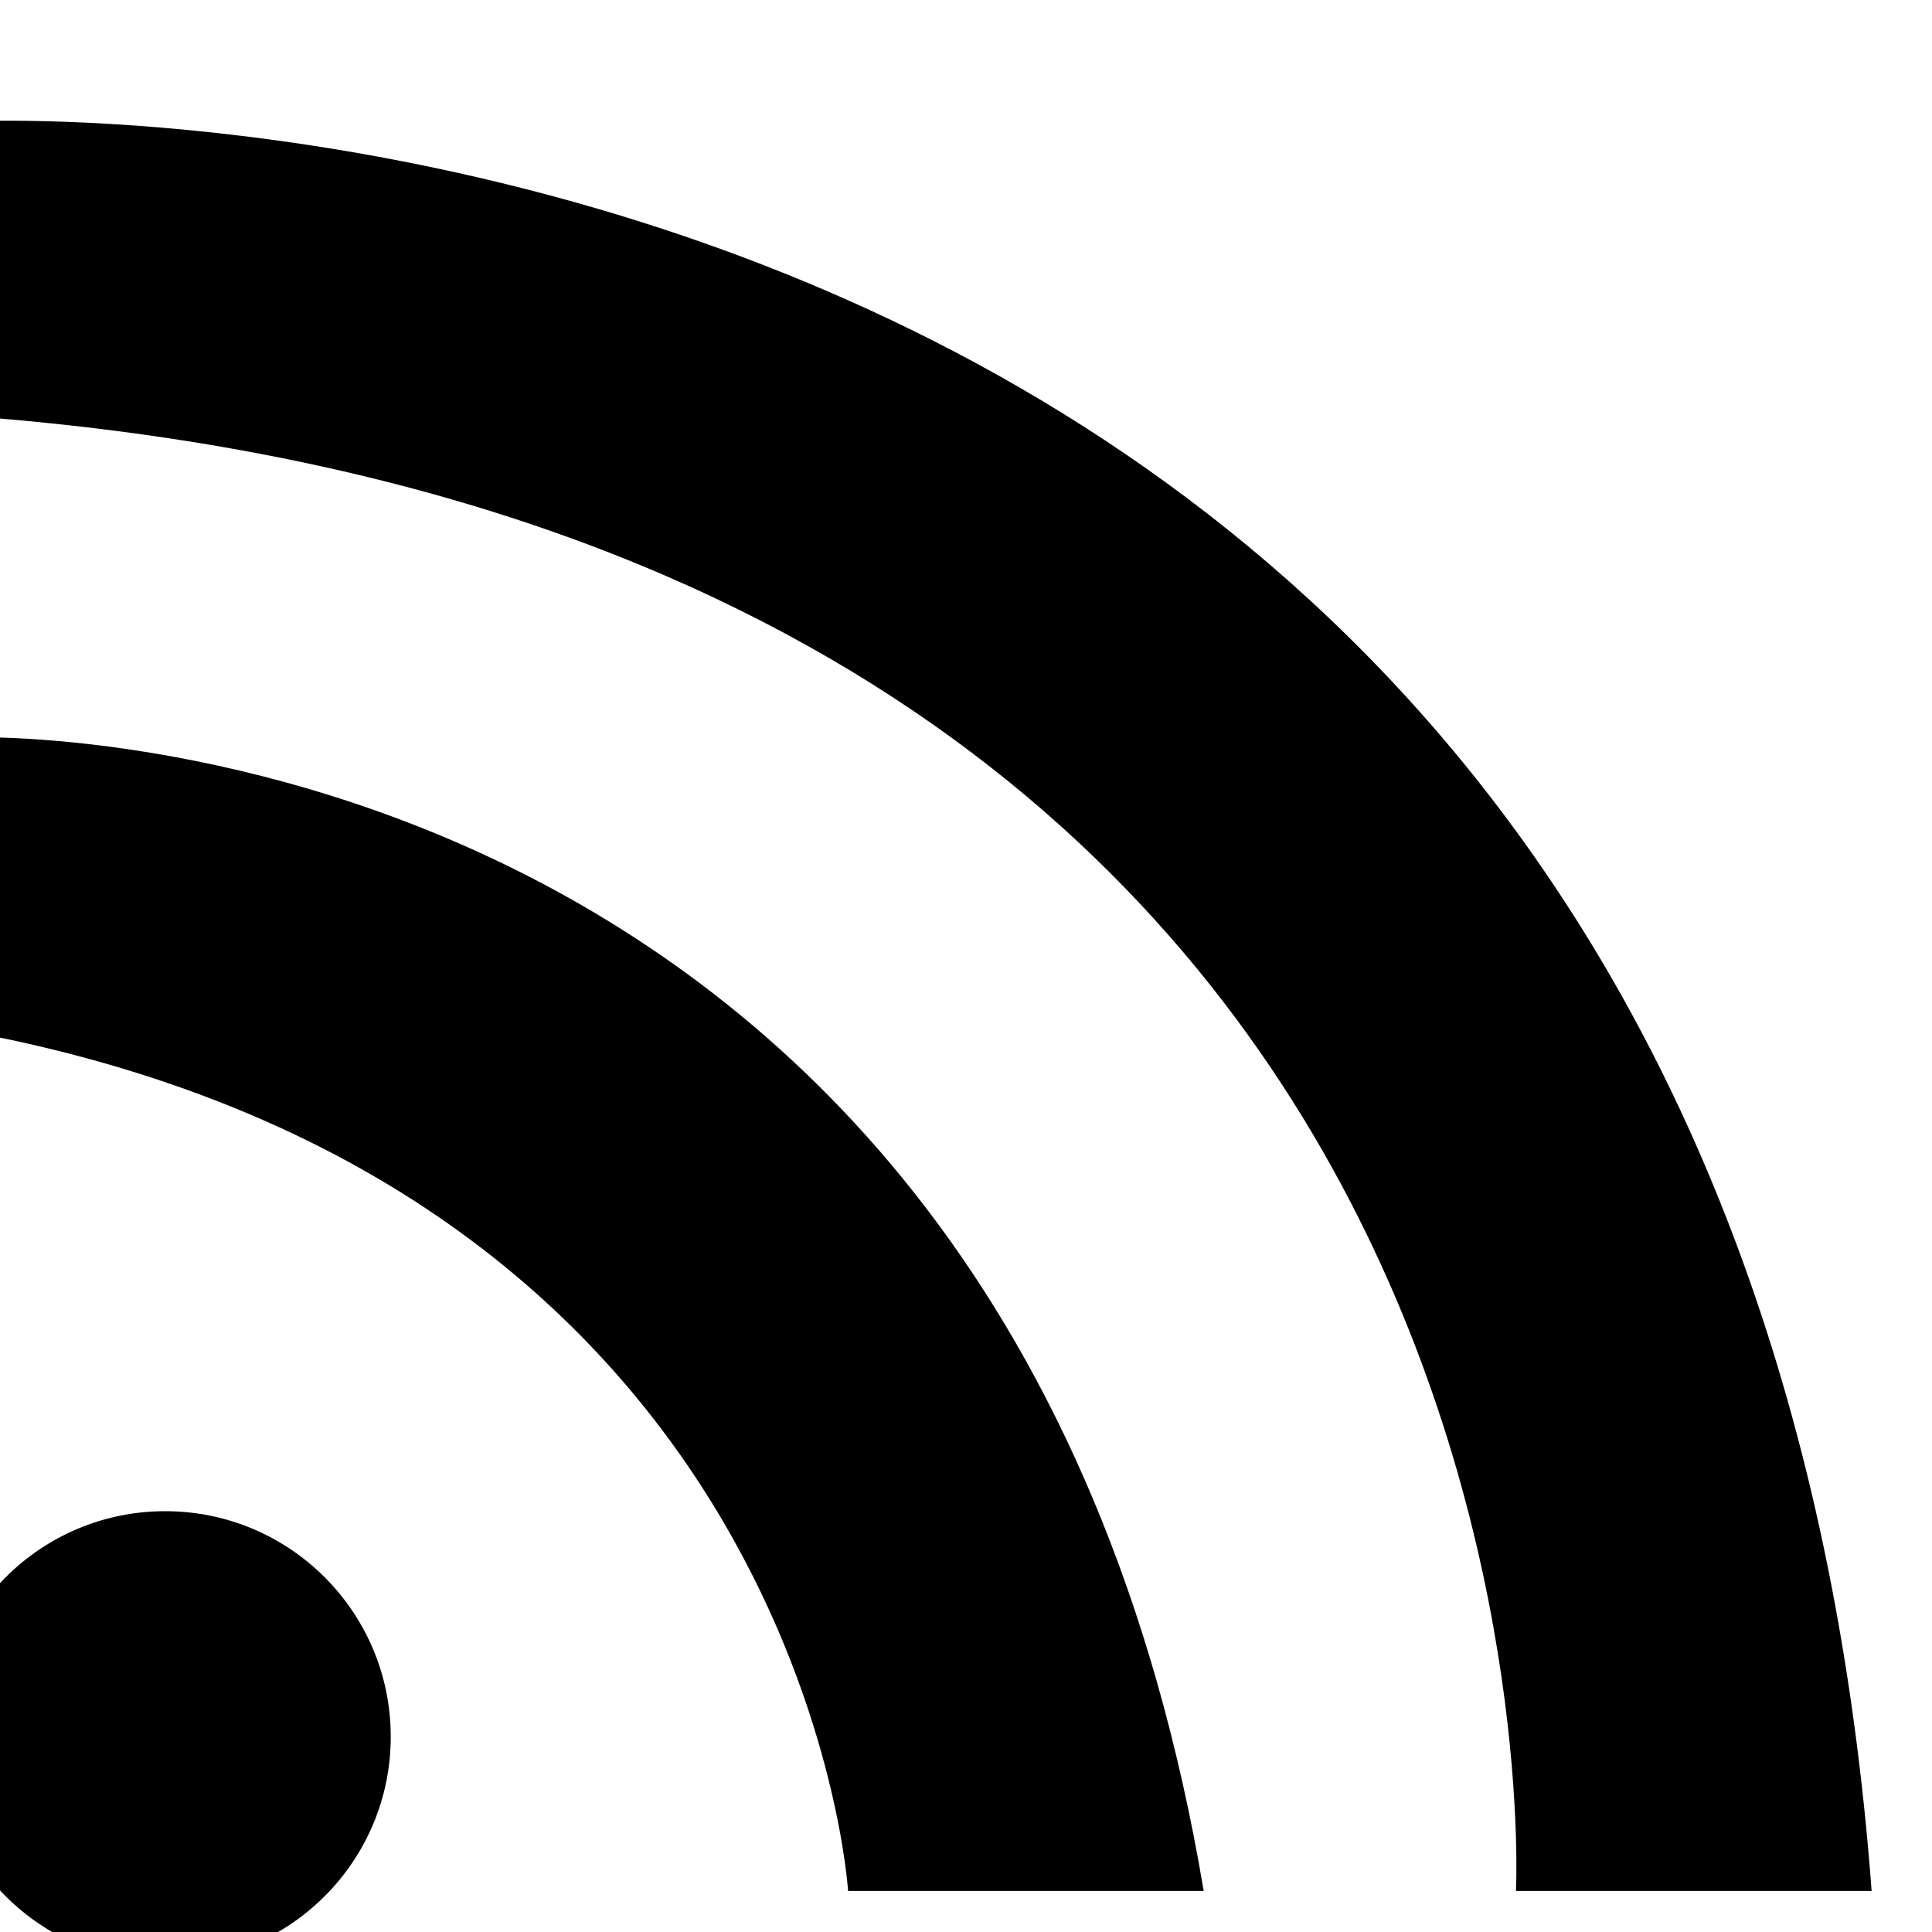
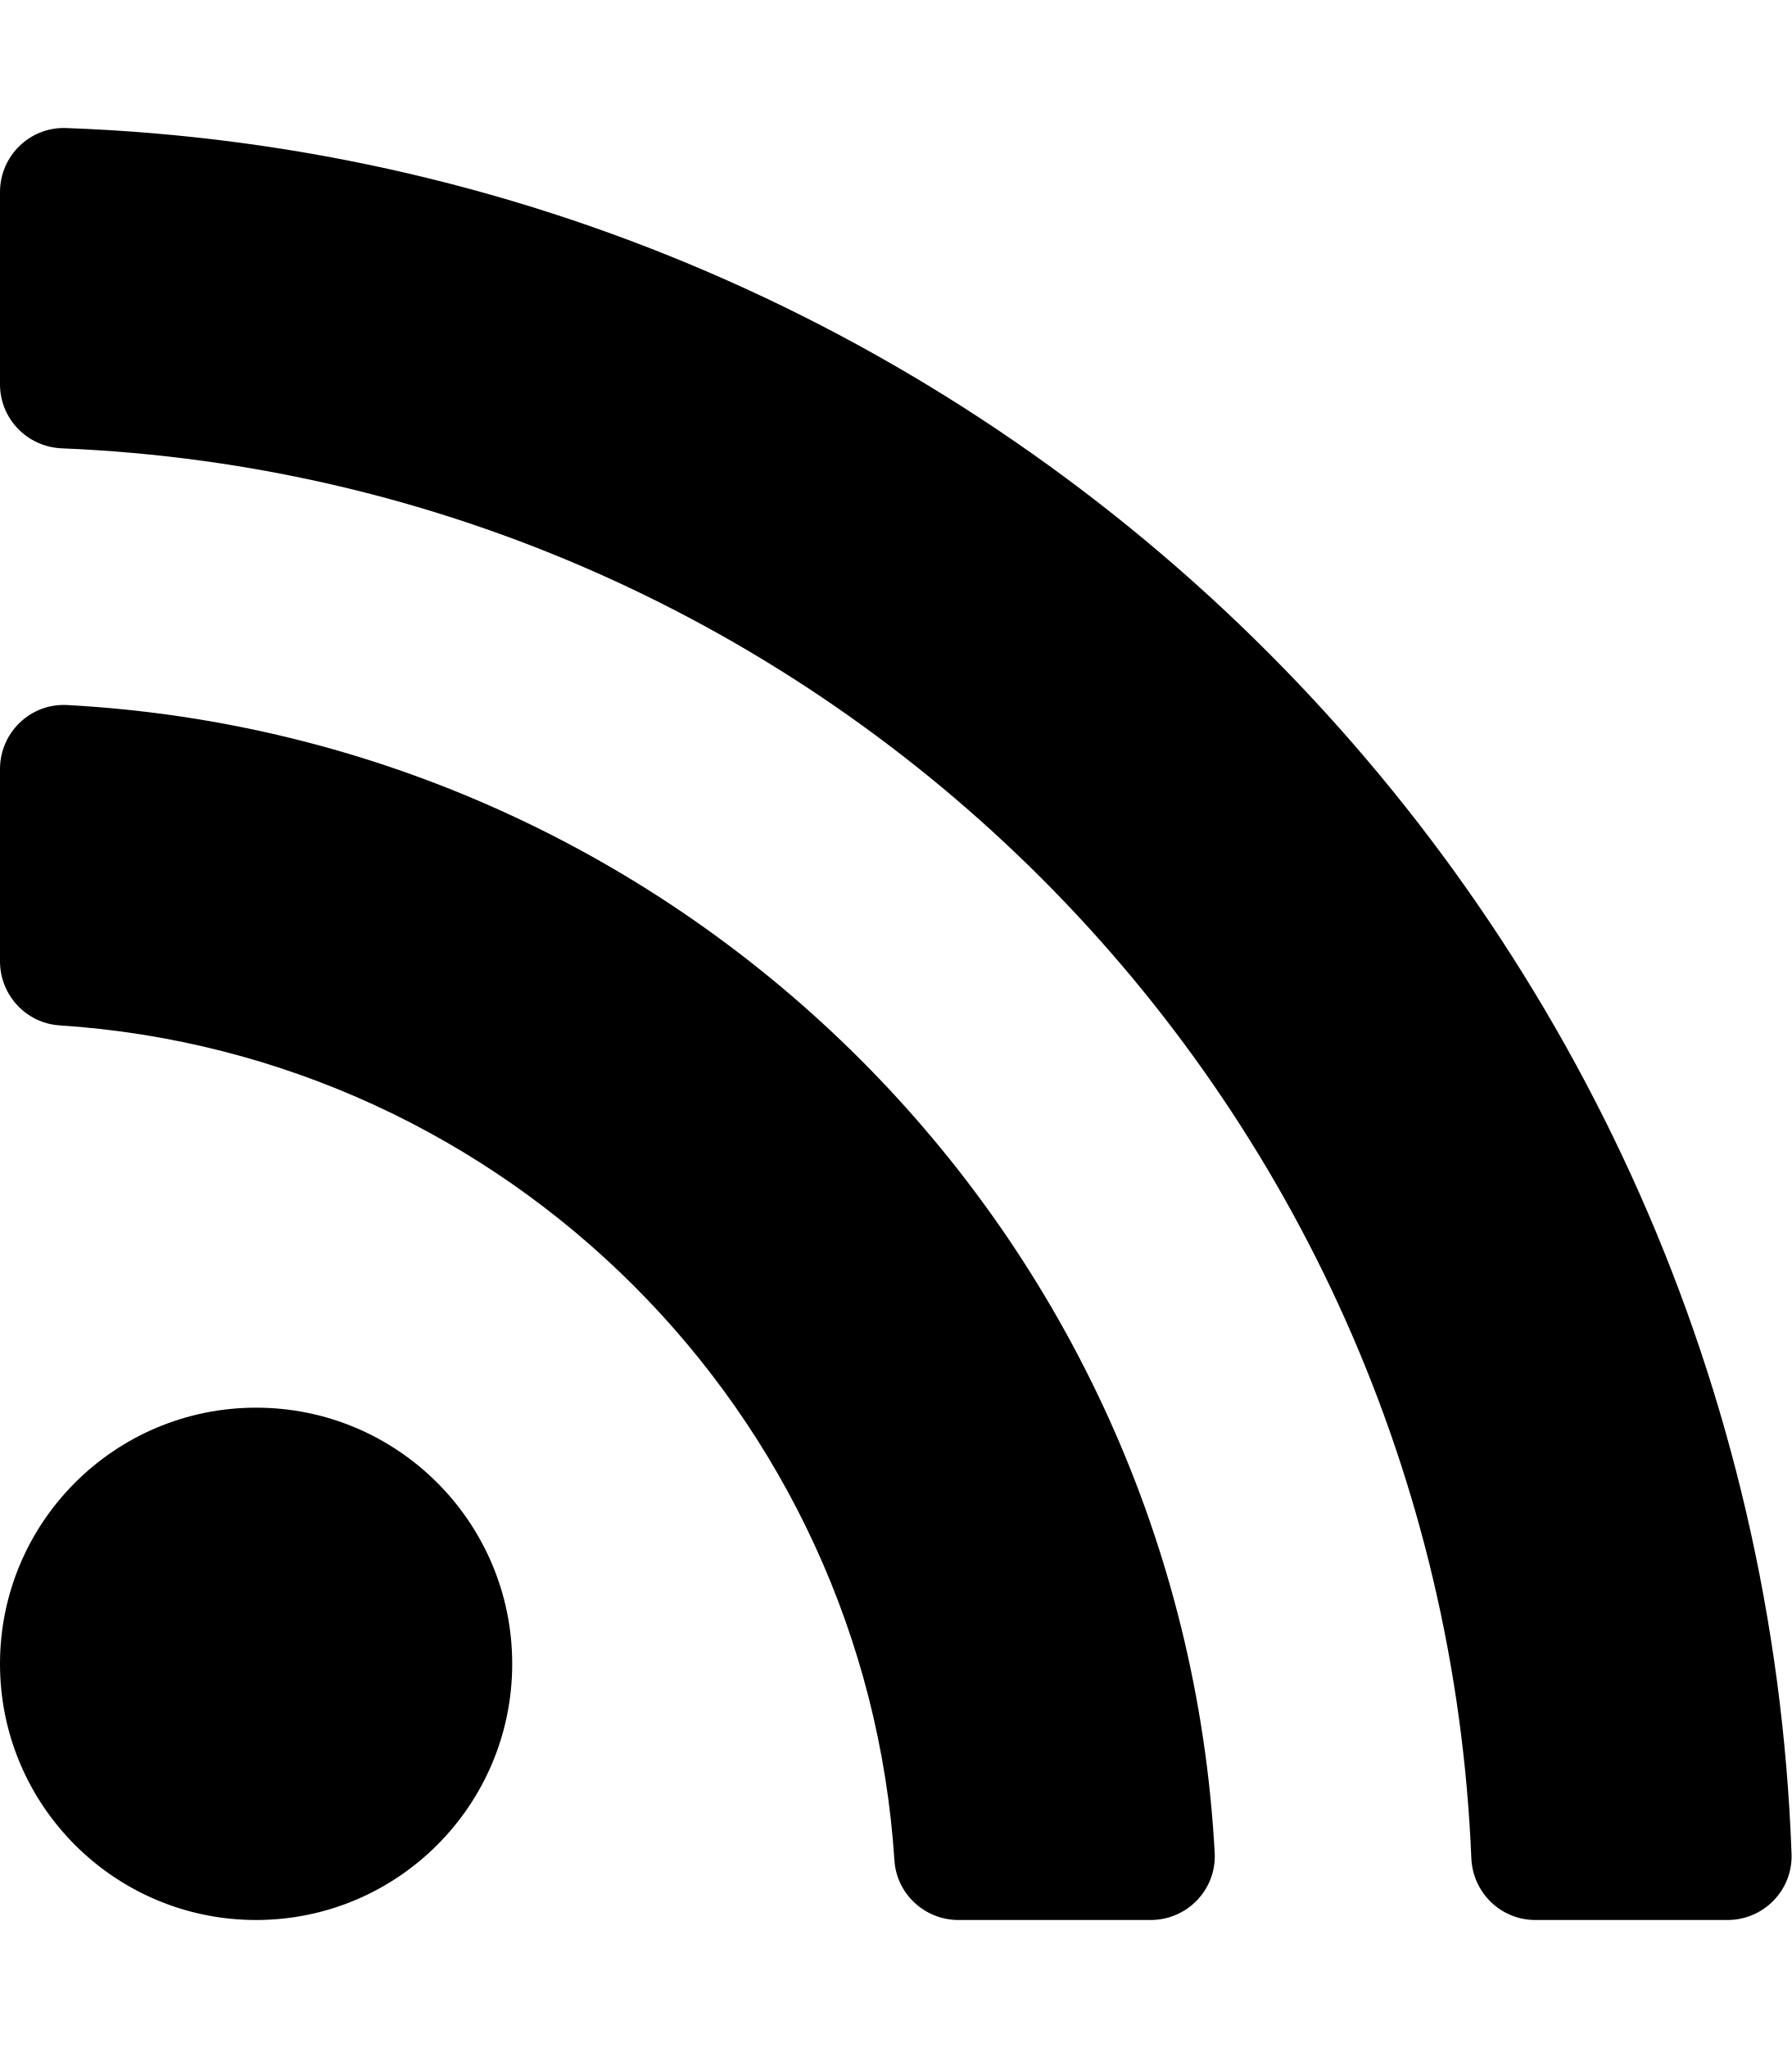
- <svg xmlns="http://www.w3.org/2000/svg" viewBox="0 0 32 32" version="1.1">
-   <path d="M-0.465,2.01 C-0.465,2.01 28.701,0.574 31,31.32 L25.109,31.32 C25.109,31.32 26.26,8.907 -0.465,6.895 L-0.465,2.01 L-0.465,2.01 Z M-0.465,12.213 C-0.465,12.213 16.633,11.636 19.937,31.32 L14.047,31.32 C14.047,31.32 13.33,19.684 -0.465,17.094 L-0.465,12.213 L-0.465,12.213 Z M2.736,25.03 C4.798,25.03 6.472,26.701 6.472,28.767 C6.472,30.828 4.798,32.502 2.736,32.502 C0.672,32.502 -1,30.829 -1,28.767 C-1,26.702 0.672,25.03 2.736,25.03 Z" id="Shape" />
+ <svg xmlns="http://www.w3.org/2000/svg" aria-hidden="true" focusable="false" data-prefix="fas" data-icon="rss" class="svg-inline--fa fa-rss fa-w-14" role="img" viewBox="0 0 448 512">
+   <path fill="currentColor" d="M128.081 415.959c0 35.369-28.672 64.041-64.041 64.041S0 451.328 0 415.959s28.672-64.041 64.041-64.041 64.04 28.673 64.04 64.041zm175.66 47.25c-8.354-154.6-132.185-278.587-286.95-286.95C7.656 175.765 0 183.105 0 192.253v48.069c0 8.415 6.49 15.472 14.887 16.018 111.832 7.284 201.473 96.702 208.772 208.772.547 8.397 7.604 14.887 16.018 14.887h48.069c9.149.001 16.489-7.655 15.995-16.79zm144.249.288C439.596 229.677 251.465 40.445 16.503 32.01 7.473 31.686 0 38.981 0 48.016v48.068c0 8.625 6.835 15.645 15.453 15.999 191.179 7.839 344.627 161.316 352.465 352.465.353 8.618 7.373 15.453 15.999 15.453h48.068c9.034-.001 16.329-7.474 16.005-16.504z" />
</svg>
